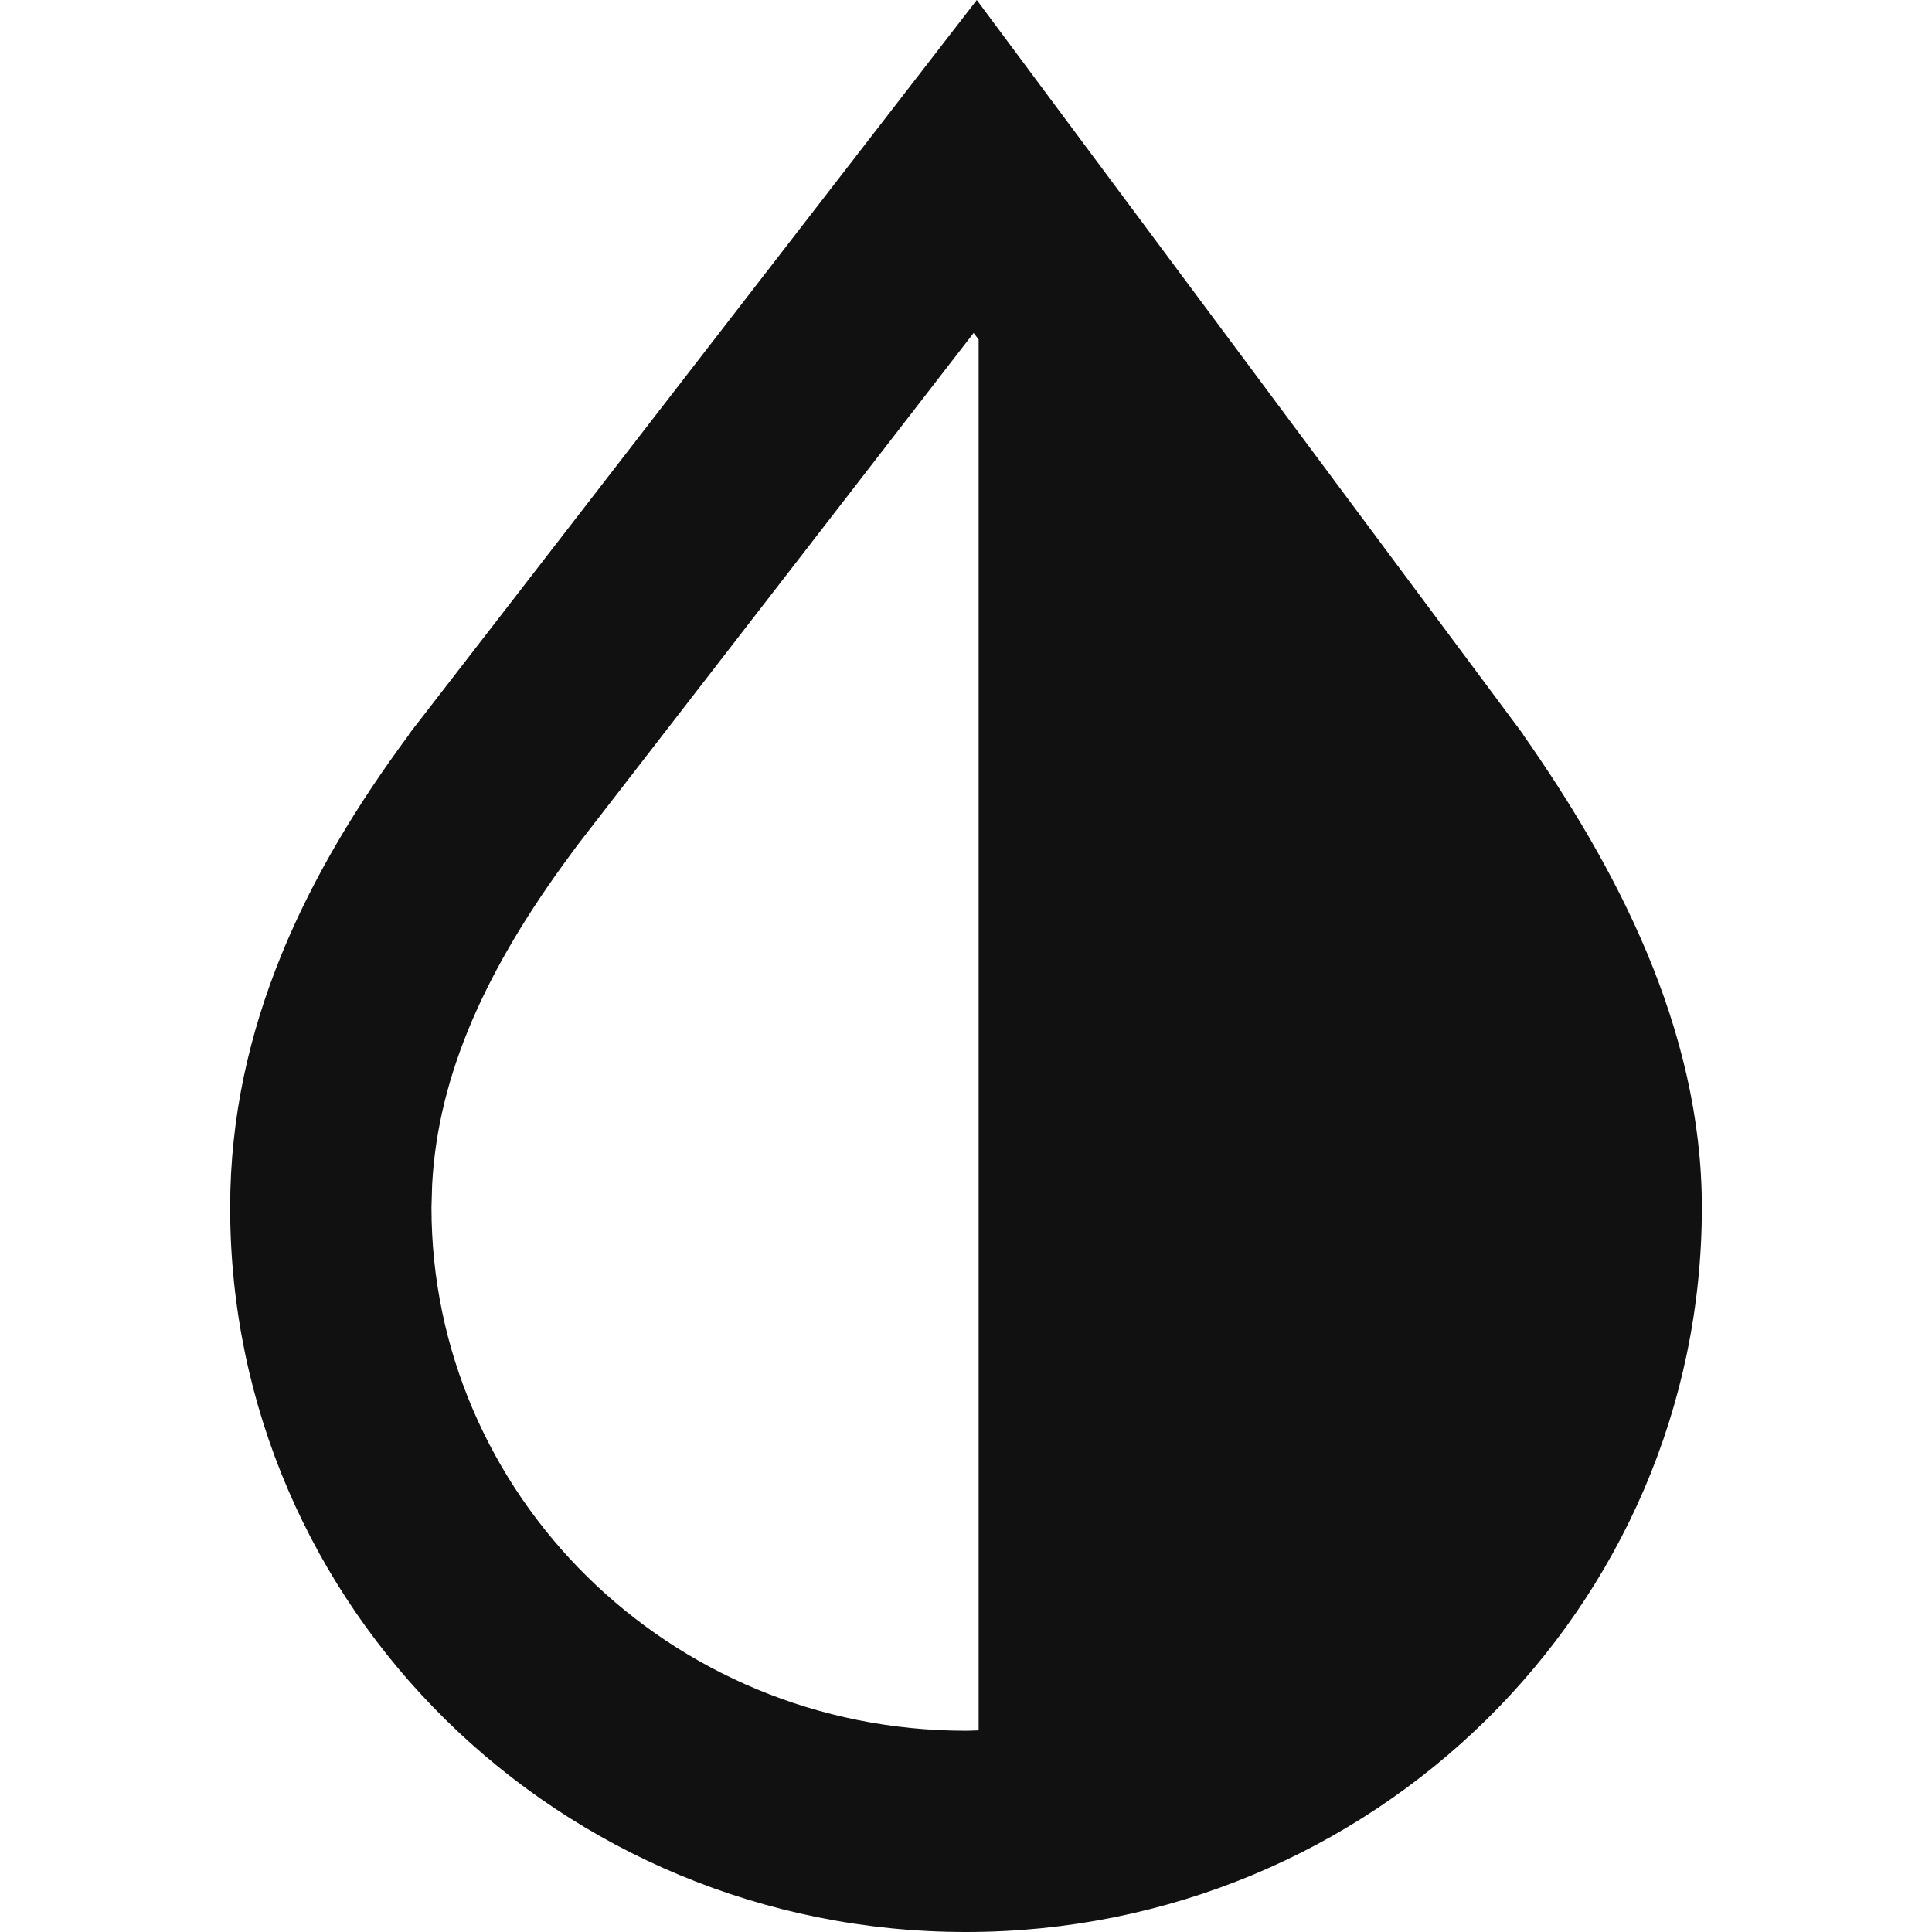
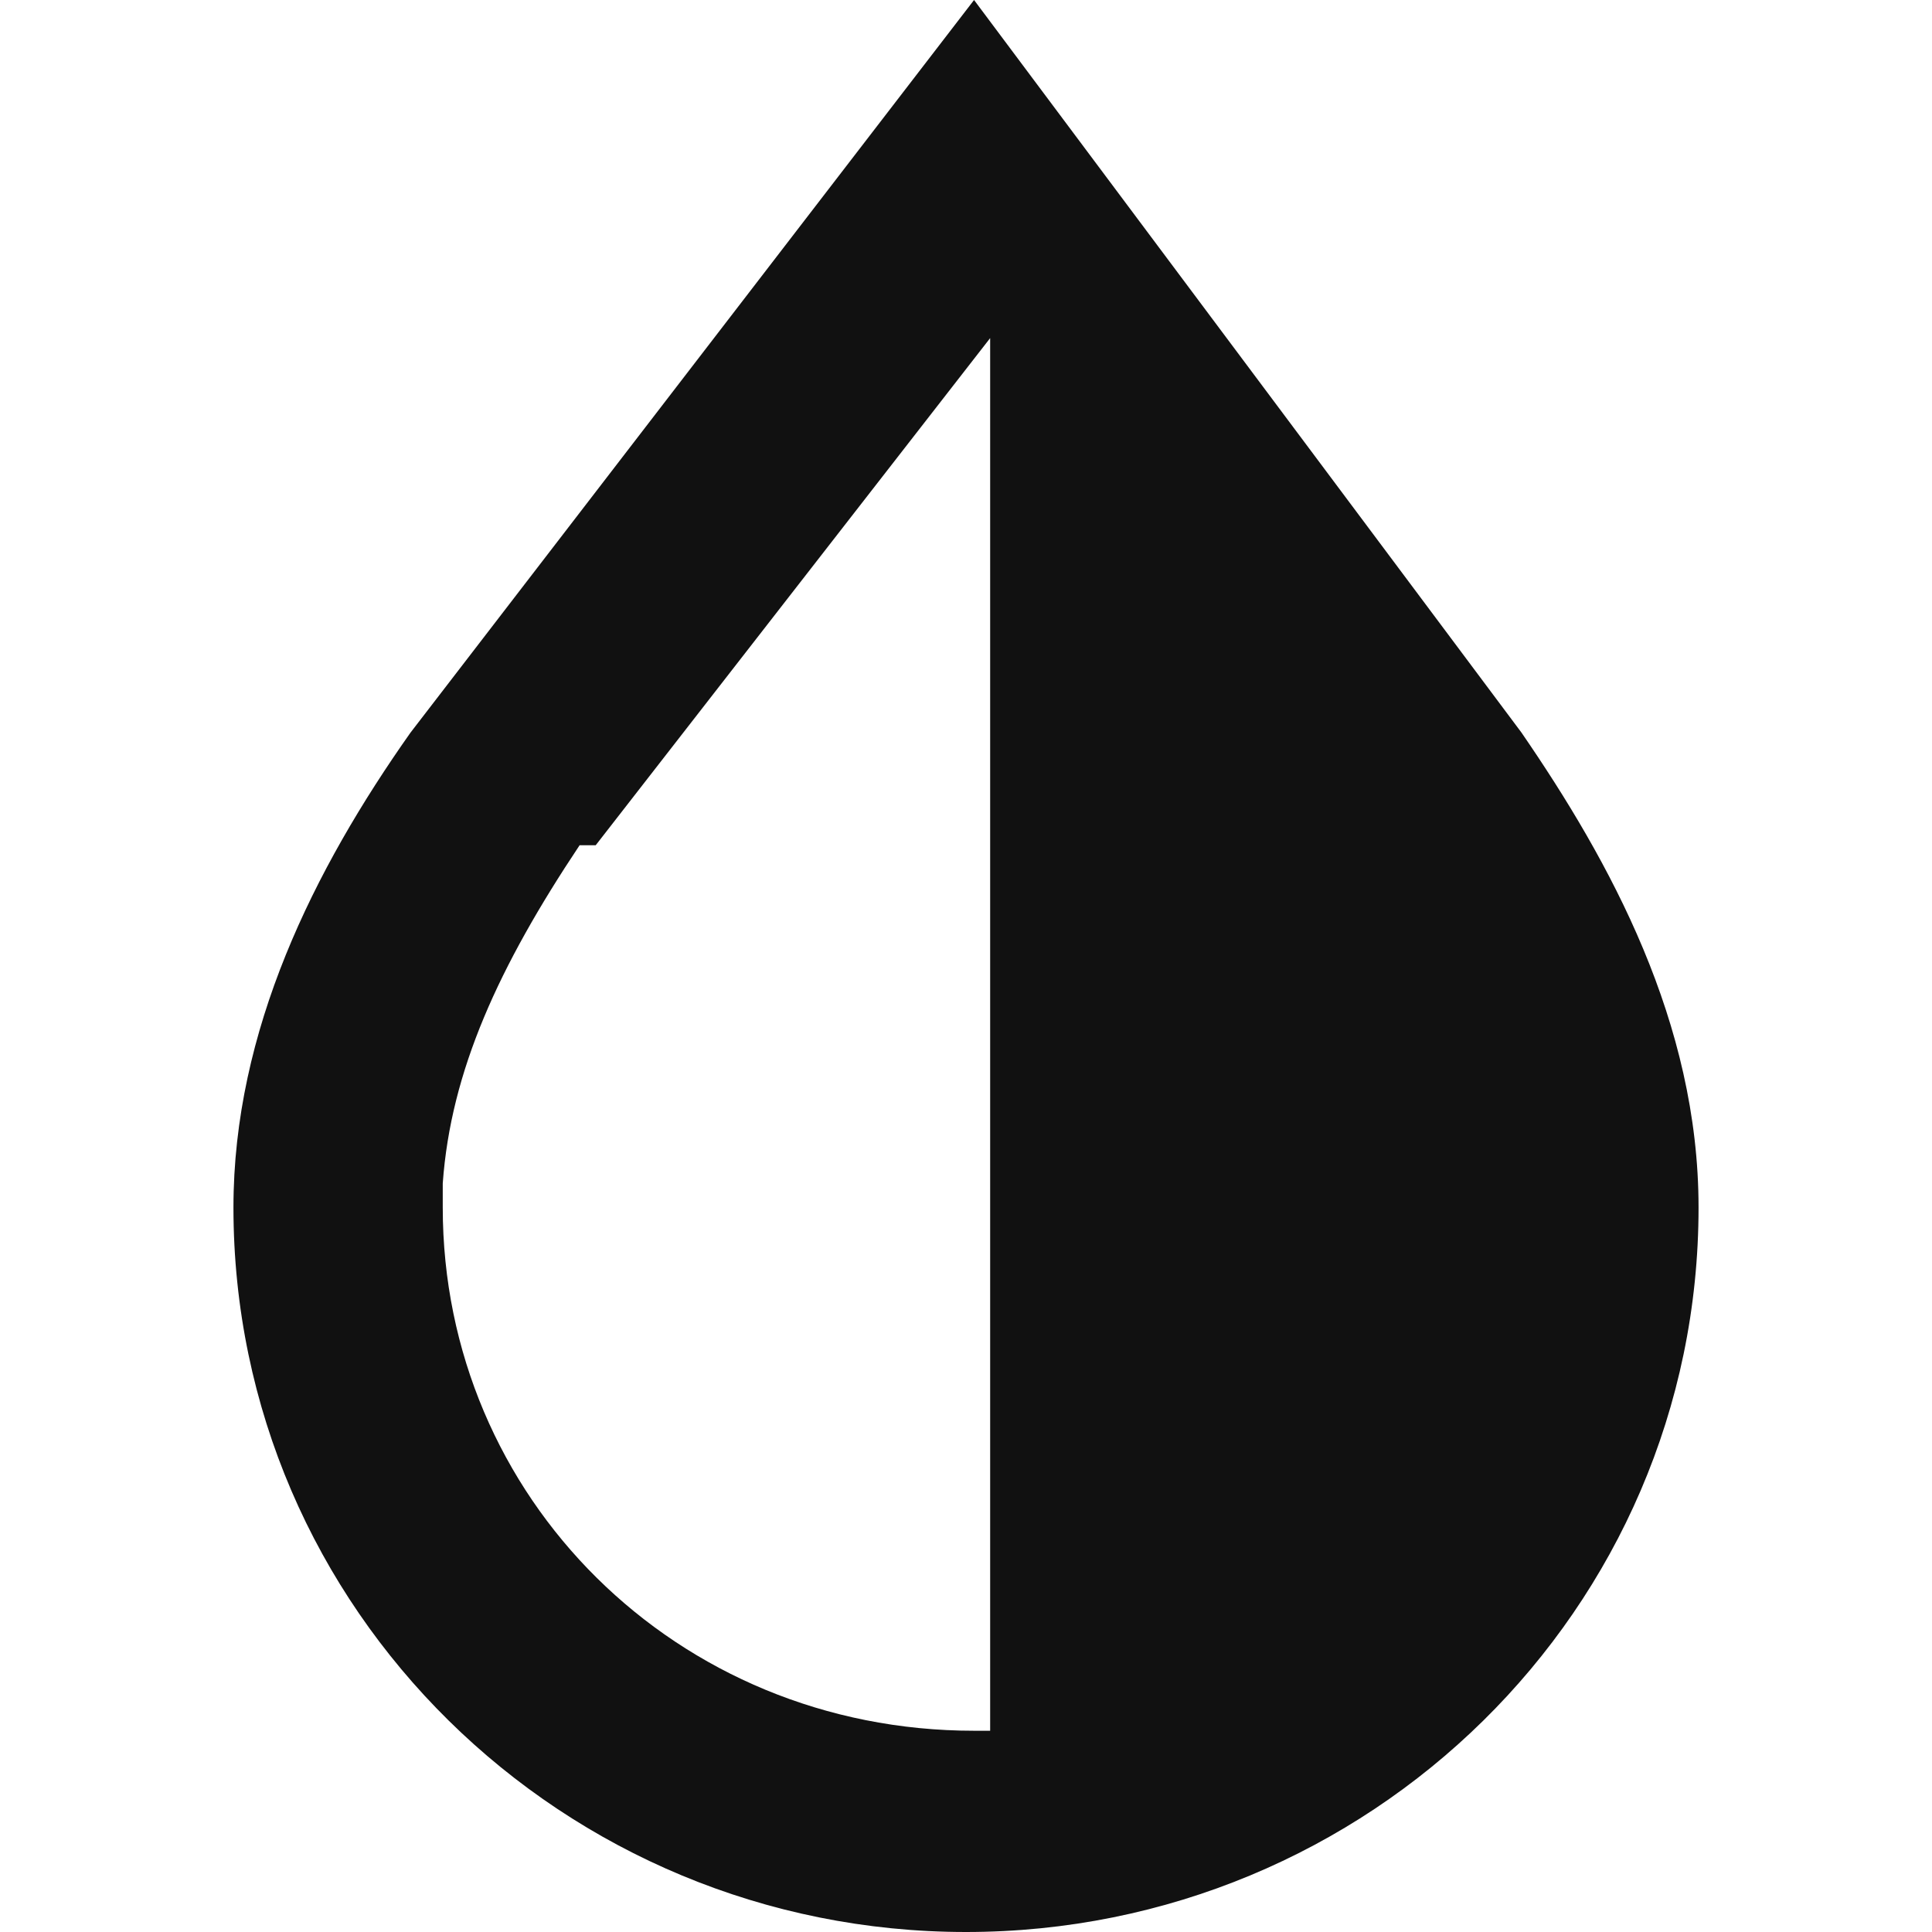
- <svg xmlns="http://www.w3.org/2000/svg" width="24" height="24" viewBox="0 0 24 24" fill="none">
-   <path fill-rule="evenodd" clip-rule="evenodd" d="M18.923 9.125H18.92C20.051 10.74 21.141 12.754 21.141 15C21.141 19.97 17.048 23.999 12.001 24C6.952 24 2.859 19.971 2.859 15C2.859 12.754 3.817 10.833 5.081 9.125H5.077L12.134 0L18.923 9.125ZM7.17 10.503L7.09 10.612C6.056 12.01 5.441 13.329 5.368 14.721L5.36 15C5.36 18.553 8.296 21.5 12.001 21.5C12.053 21.5 12.105 21.496 12.157 21.495V4.218L12.095 4.136L7.17 10.503Z" fill="#111111" />
+ <svg xmlns="http://www.w3.org/2000/svg" id="Layer_1" version="1.1" viewBox="0 0 24 24">
+   <path d="M18.9,9.1h0c1.1,1.6,2.2,3.6,2.2,5.9,0,5-4.1,9-9.1,9-5,0-9.1-4-9.1-9,0-2.2,1-4.2,2.2-5.9h0L12.1,0l6.8,9.1ZM7.2,10.5h0c-1,1.5-1.6,2.8-1.7,4.2v.3c0,3.6,2.9,6.5,6.6,6.5s.1,0,.2,0V4.2h0c0,0-4.9,6.3-4.9,6.3Z" fill="#111" fill-rule="evenodd" />
</svg>
